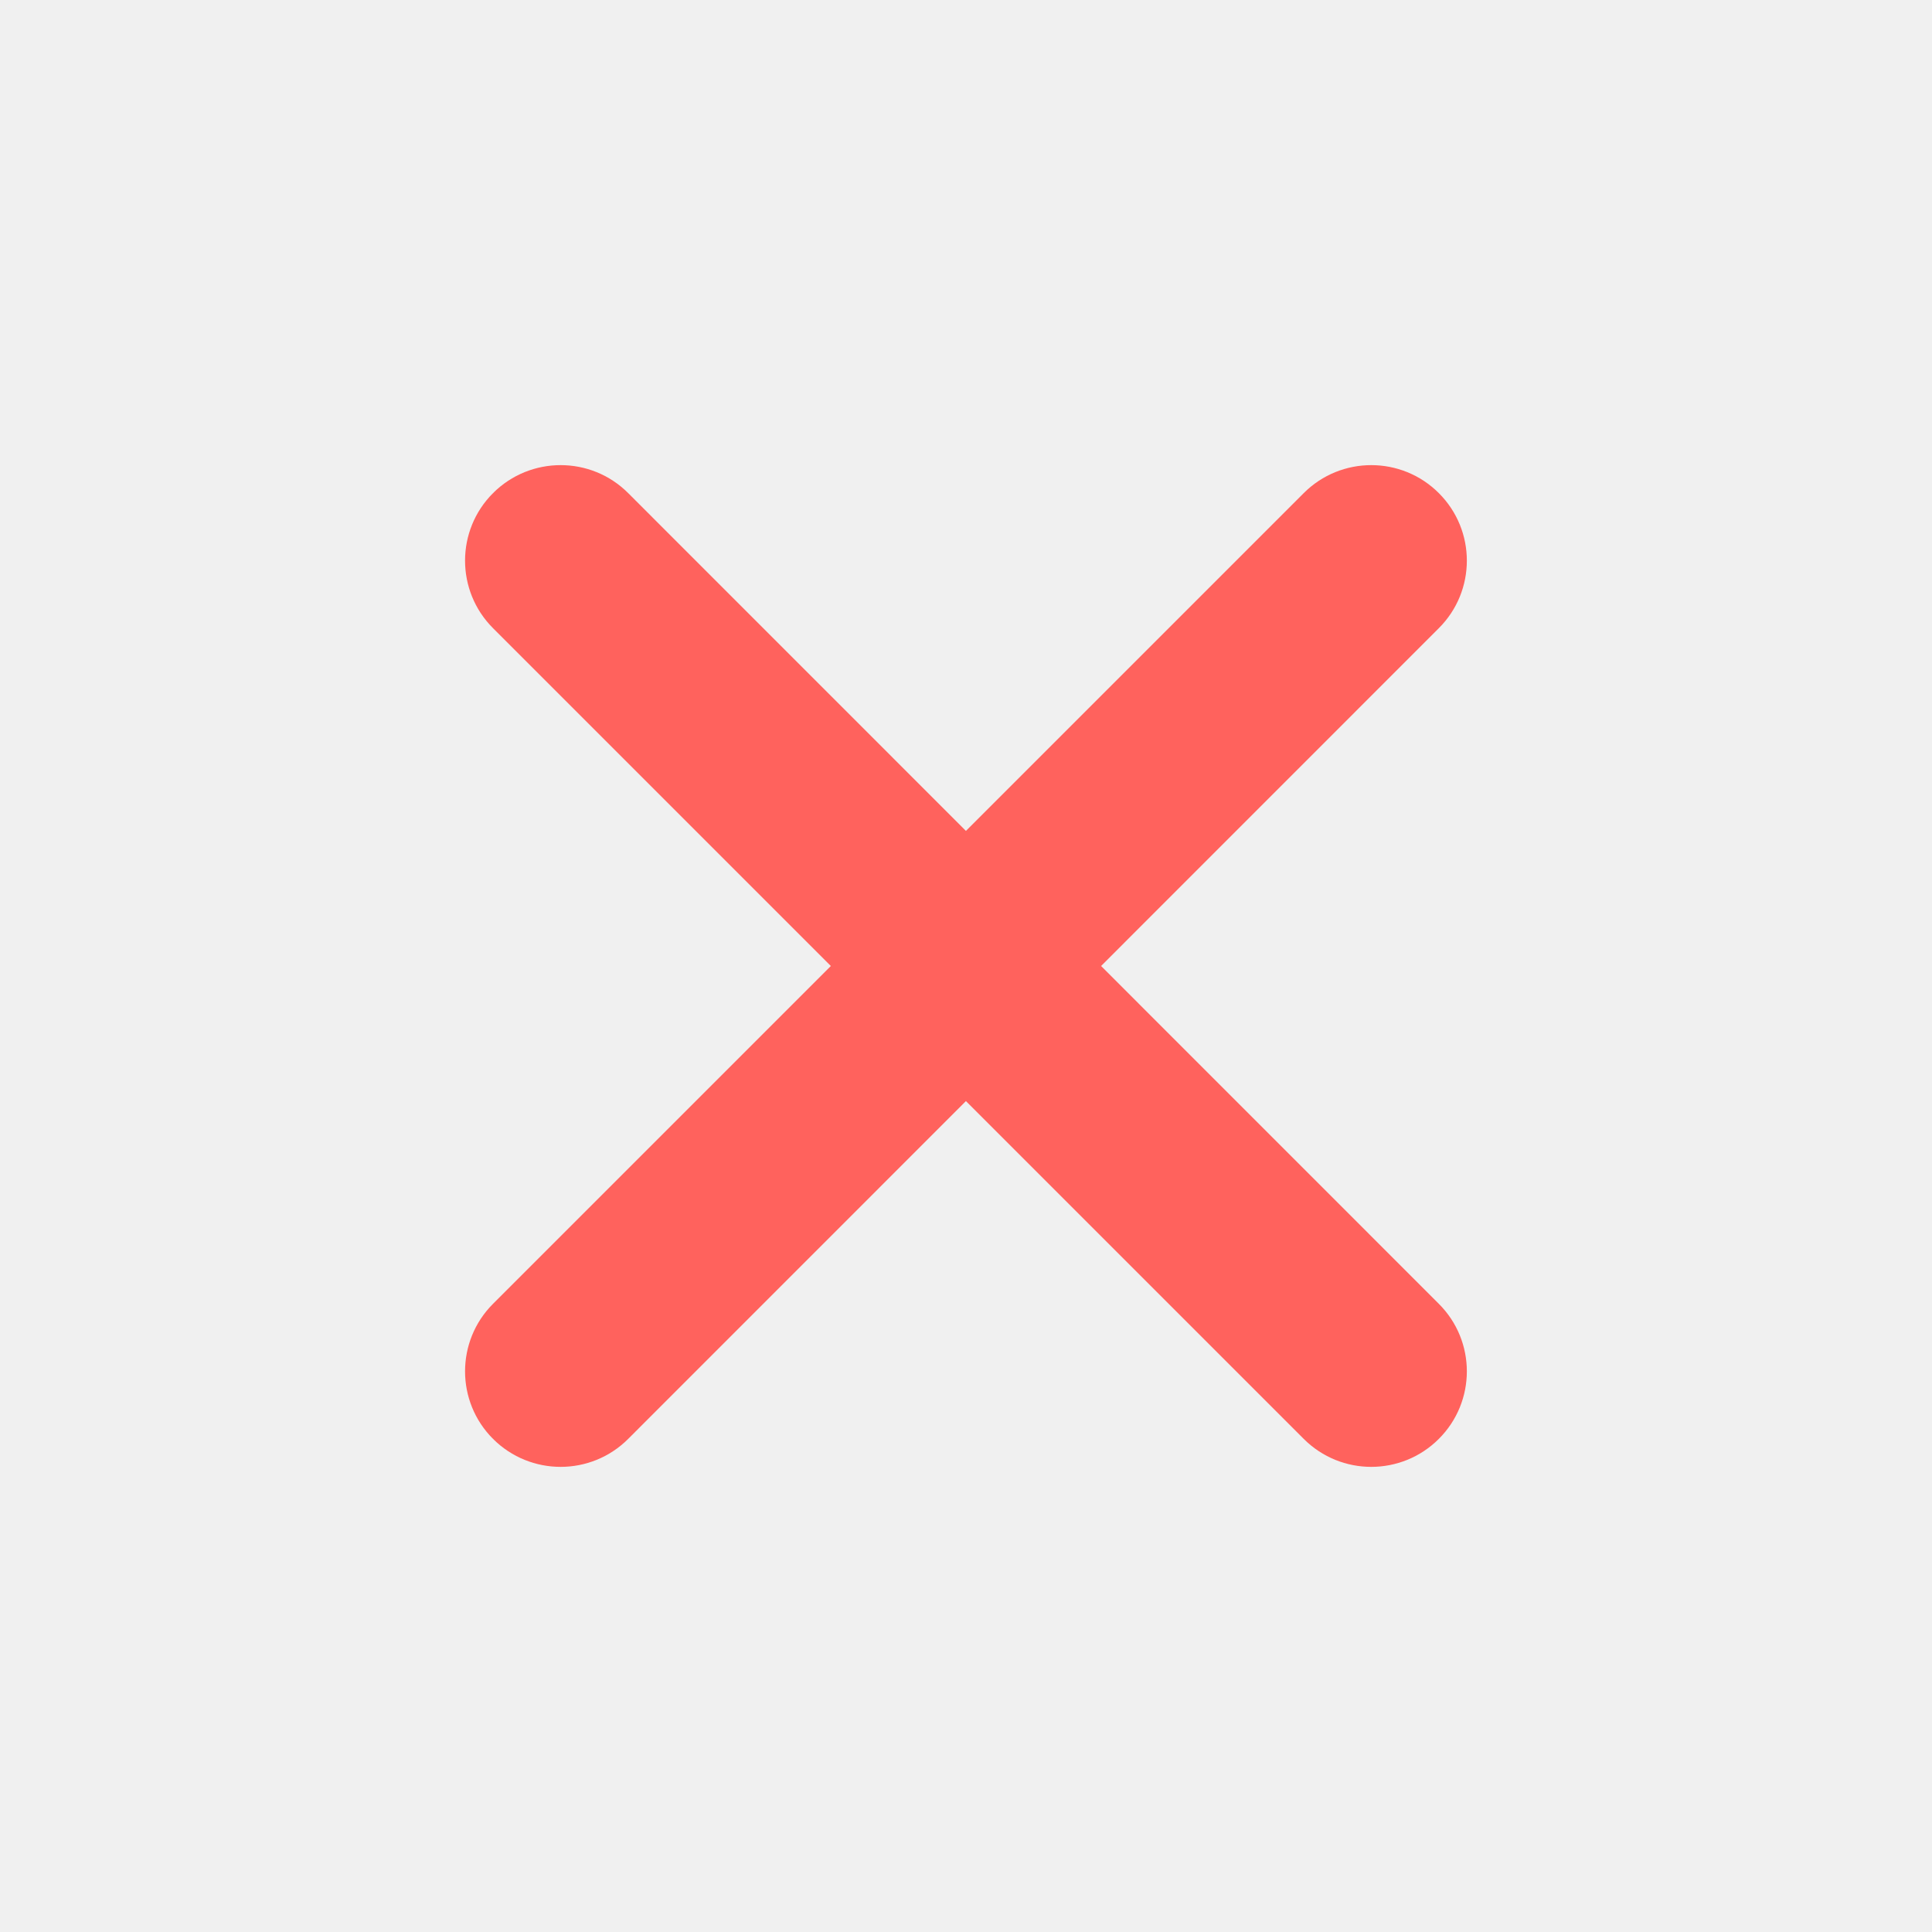
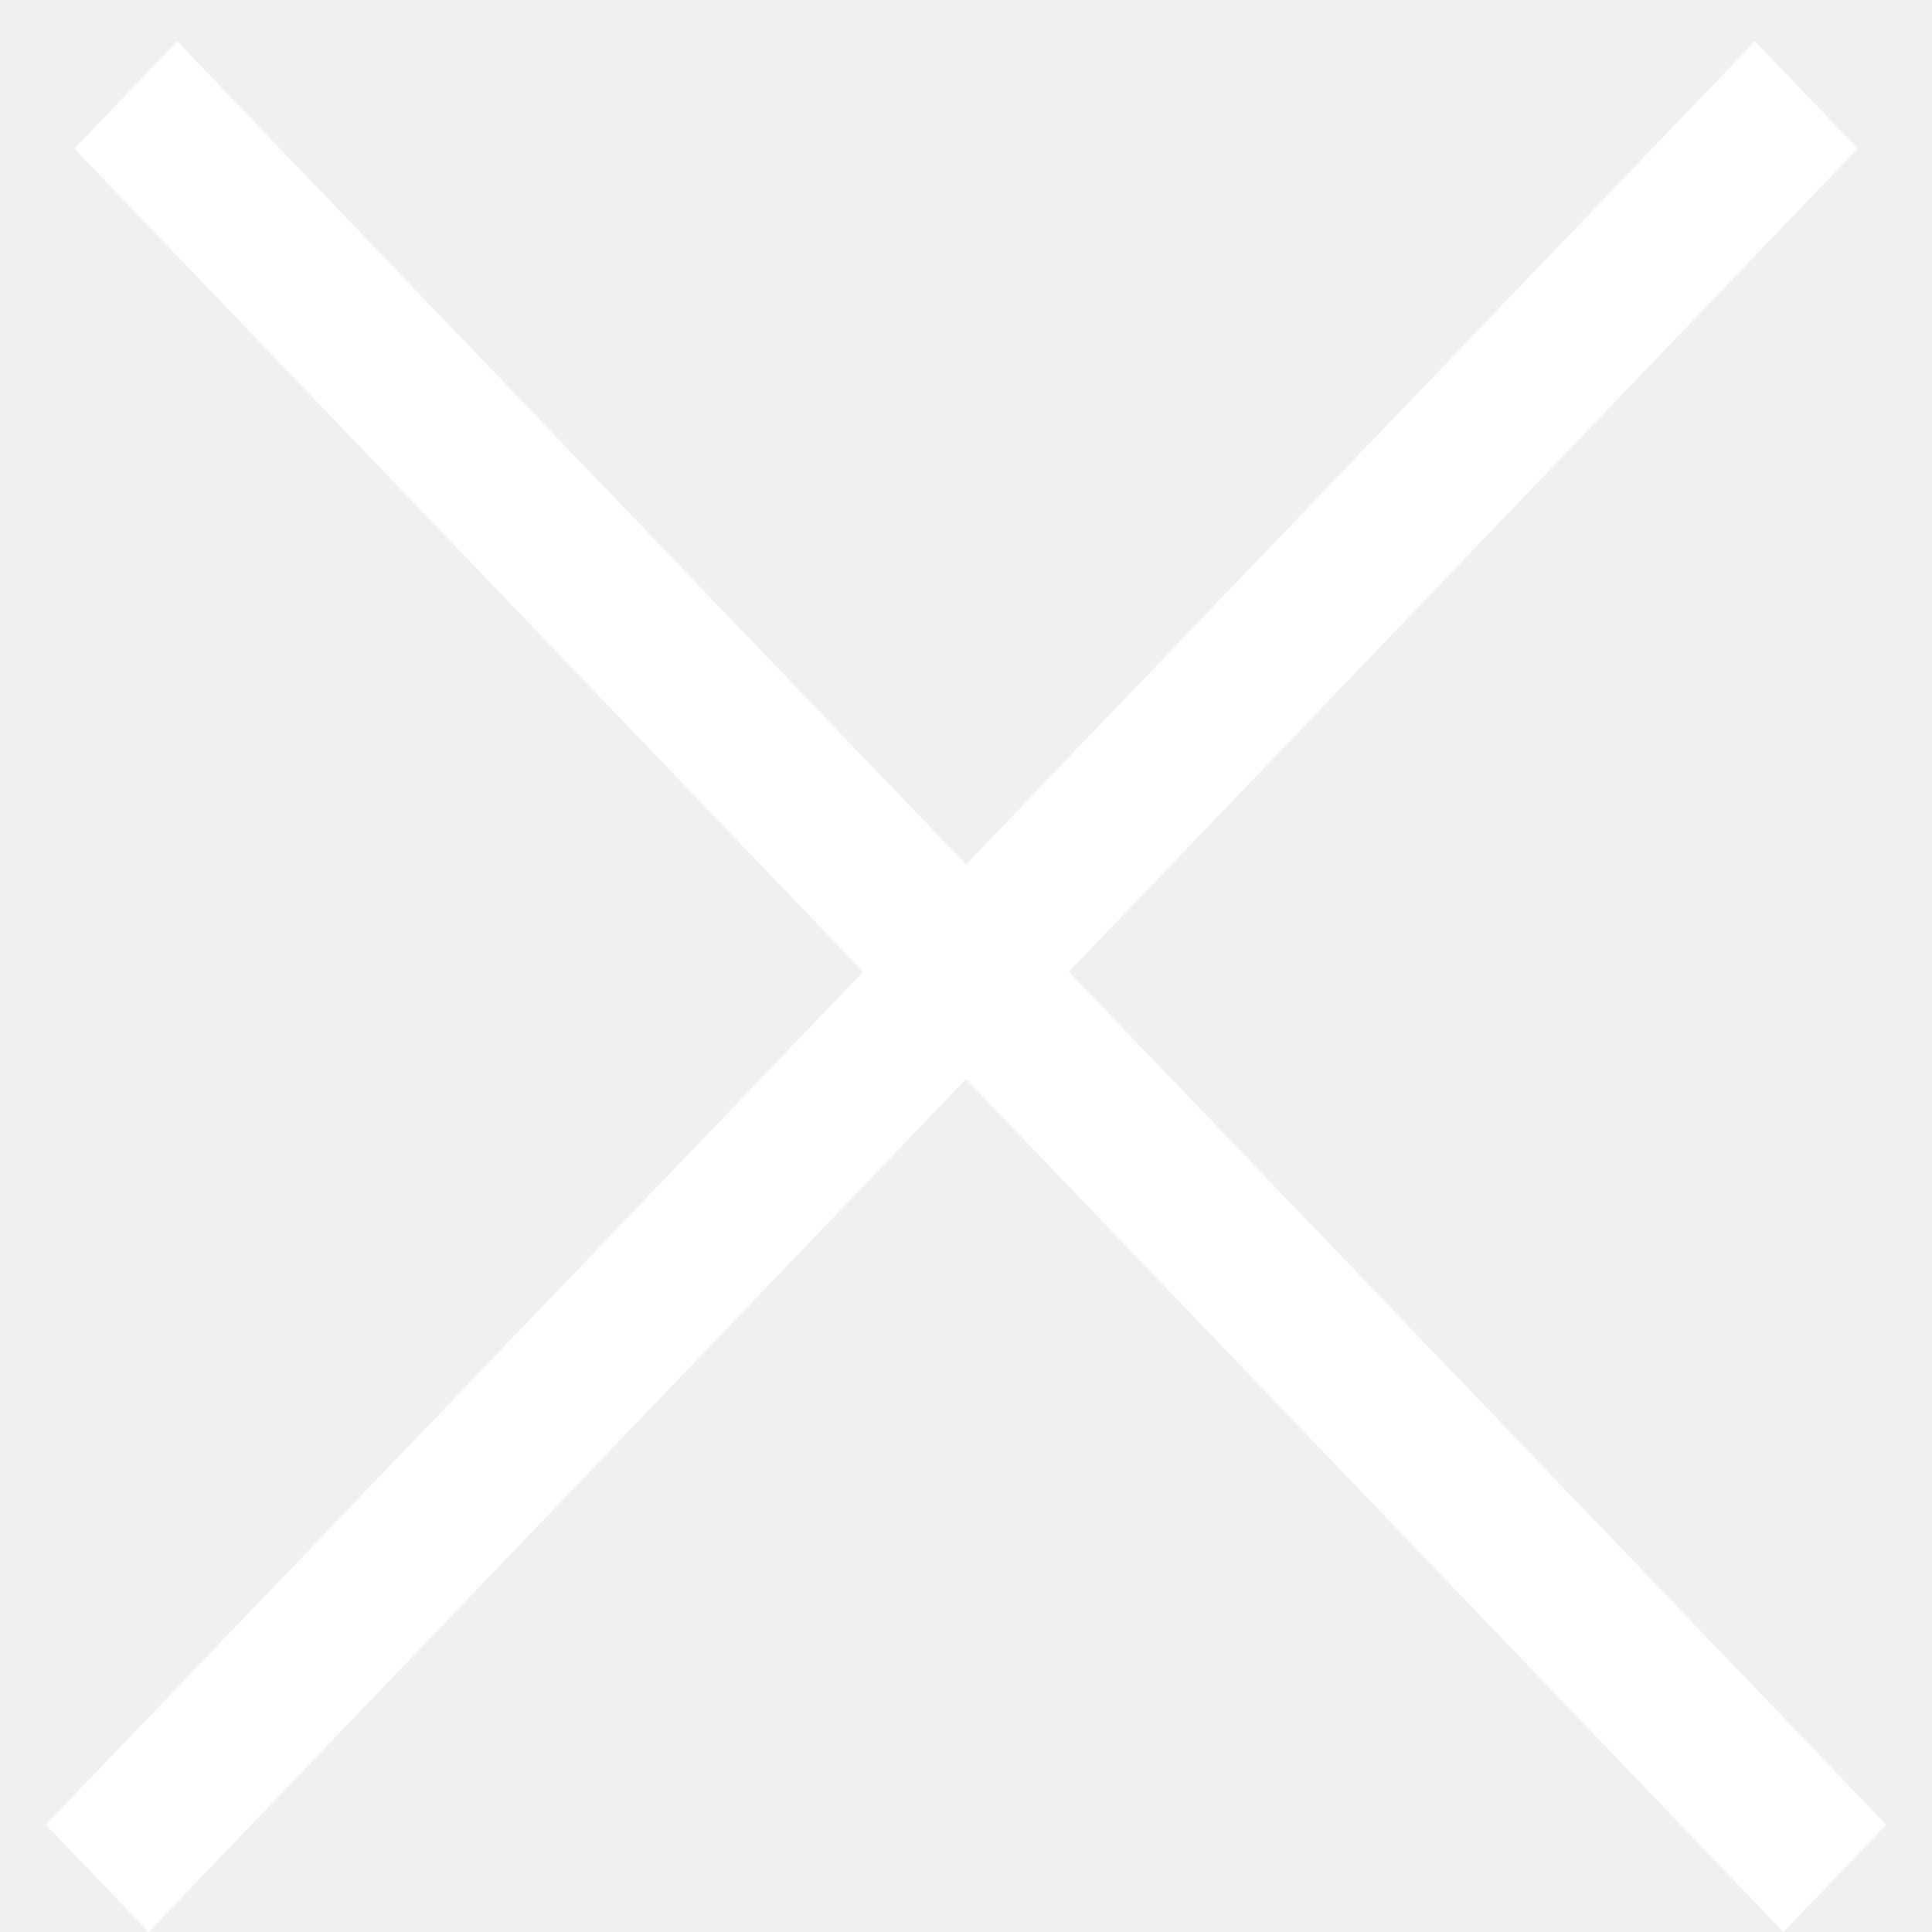
<svg xmlns="http://www.w3.org/2000/svg" width="26" height="26" viewBox="0 0 26 26" fill="none">
-   <g clip-path="url(#clip0_384_325)">
-     <path fill-rule="evenodd" clip-rule="evenodd" d="M6.635 6.636C7.138 6.134 7.952 6.134 8.454 6.636L12.999 11.182L17.545 6.636C18.047 6.134 18.861 6.134 19.363 6.636C19.866 7.138 19.866 7.952 19.363 8.454L14.818 13L19.363 17.546C19.866 18.048 19.866 18.862 19.363 19.364C18.861 19.866 18.047 19.866 17.545 19.364L12.999 14.818L8.454 19.364C7.952 19.866 7.138 19.866 6.635 19.364C6.133 18.862 6.133 18.048 6.635 17.546L11.181 13L6.635 8.454C6.133 7.952 6.133 7.138 6.635 6.636Z" fill="#FF625D" />
-   </g>
-   <defs>
-     <clipPath id="clip0_384_325">
-       <rect width="18" height="18" fill="white" transform="translate(0.271973 13) rotate(-45)" />
-     </clipPath>
-   </defs>
+   <line y1="-1" x2="33.242" y2="-1" transform="matrix(0.691906 -0.721988 0.691906 0.721988 2 26)" stroke="white" stroke-width="2" />
+   <line y1="-1" x2="33.242" y2="-1" transform="matrix(0.691906 0.721988 -0.691906 0.721988 1 2)" stroke="white" stroke-width="2" />
</svg>
